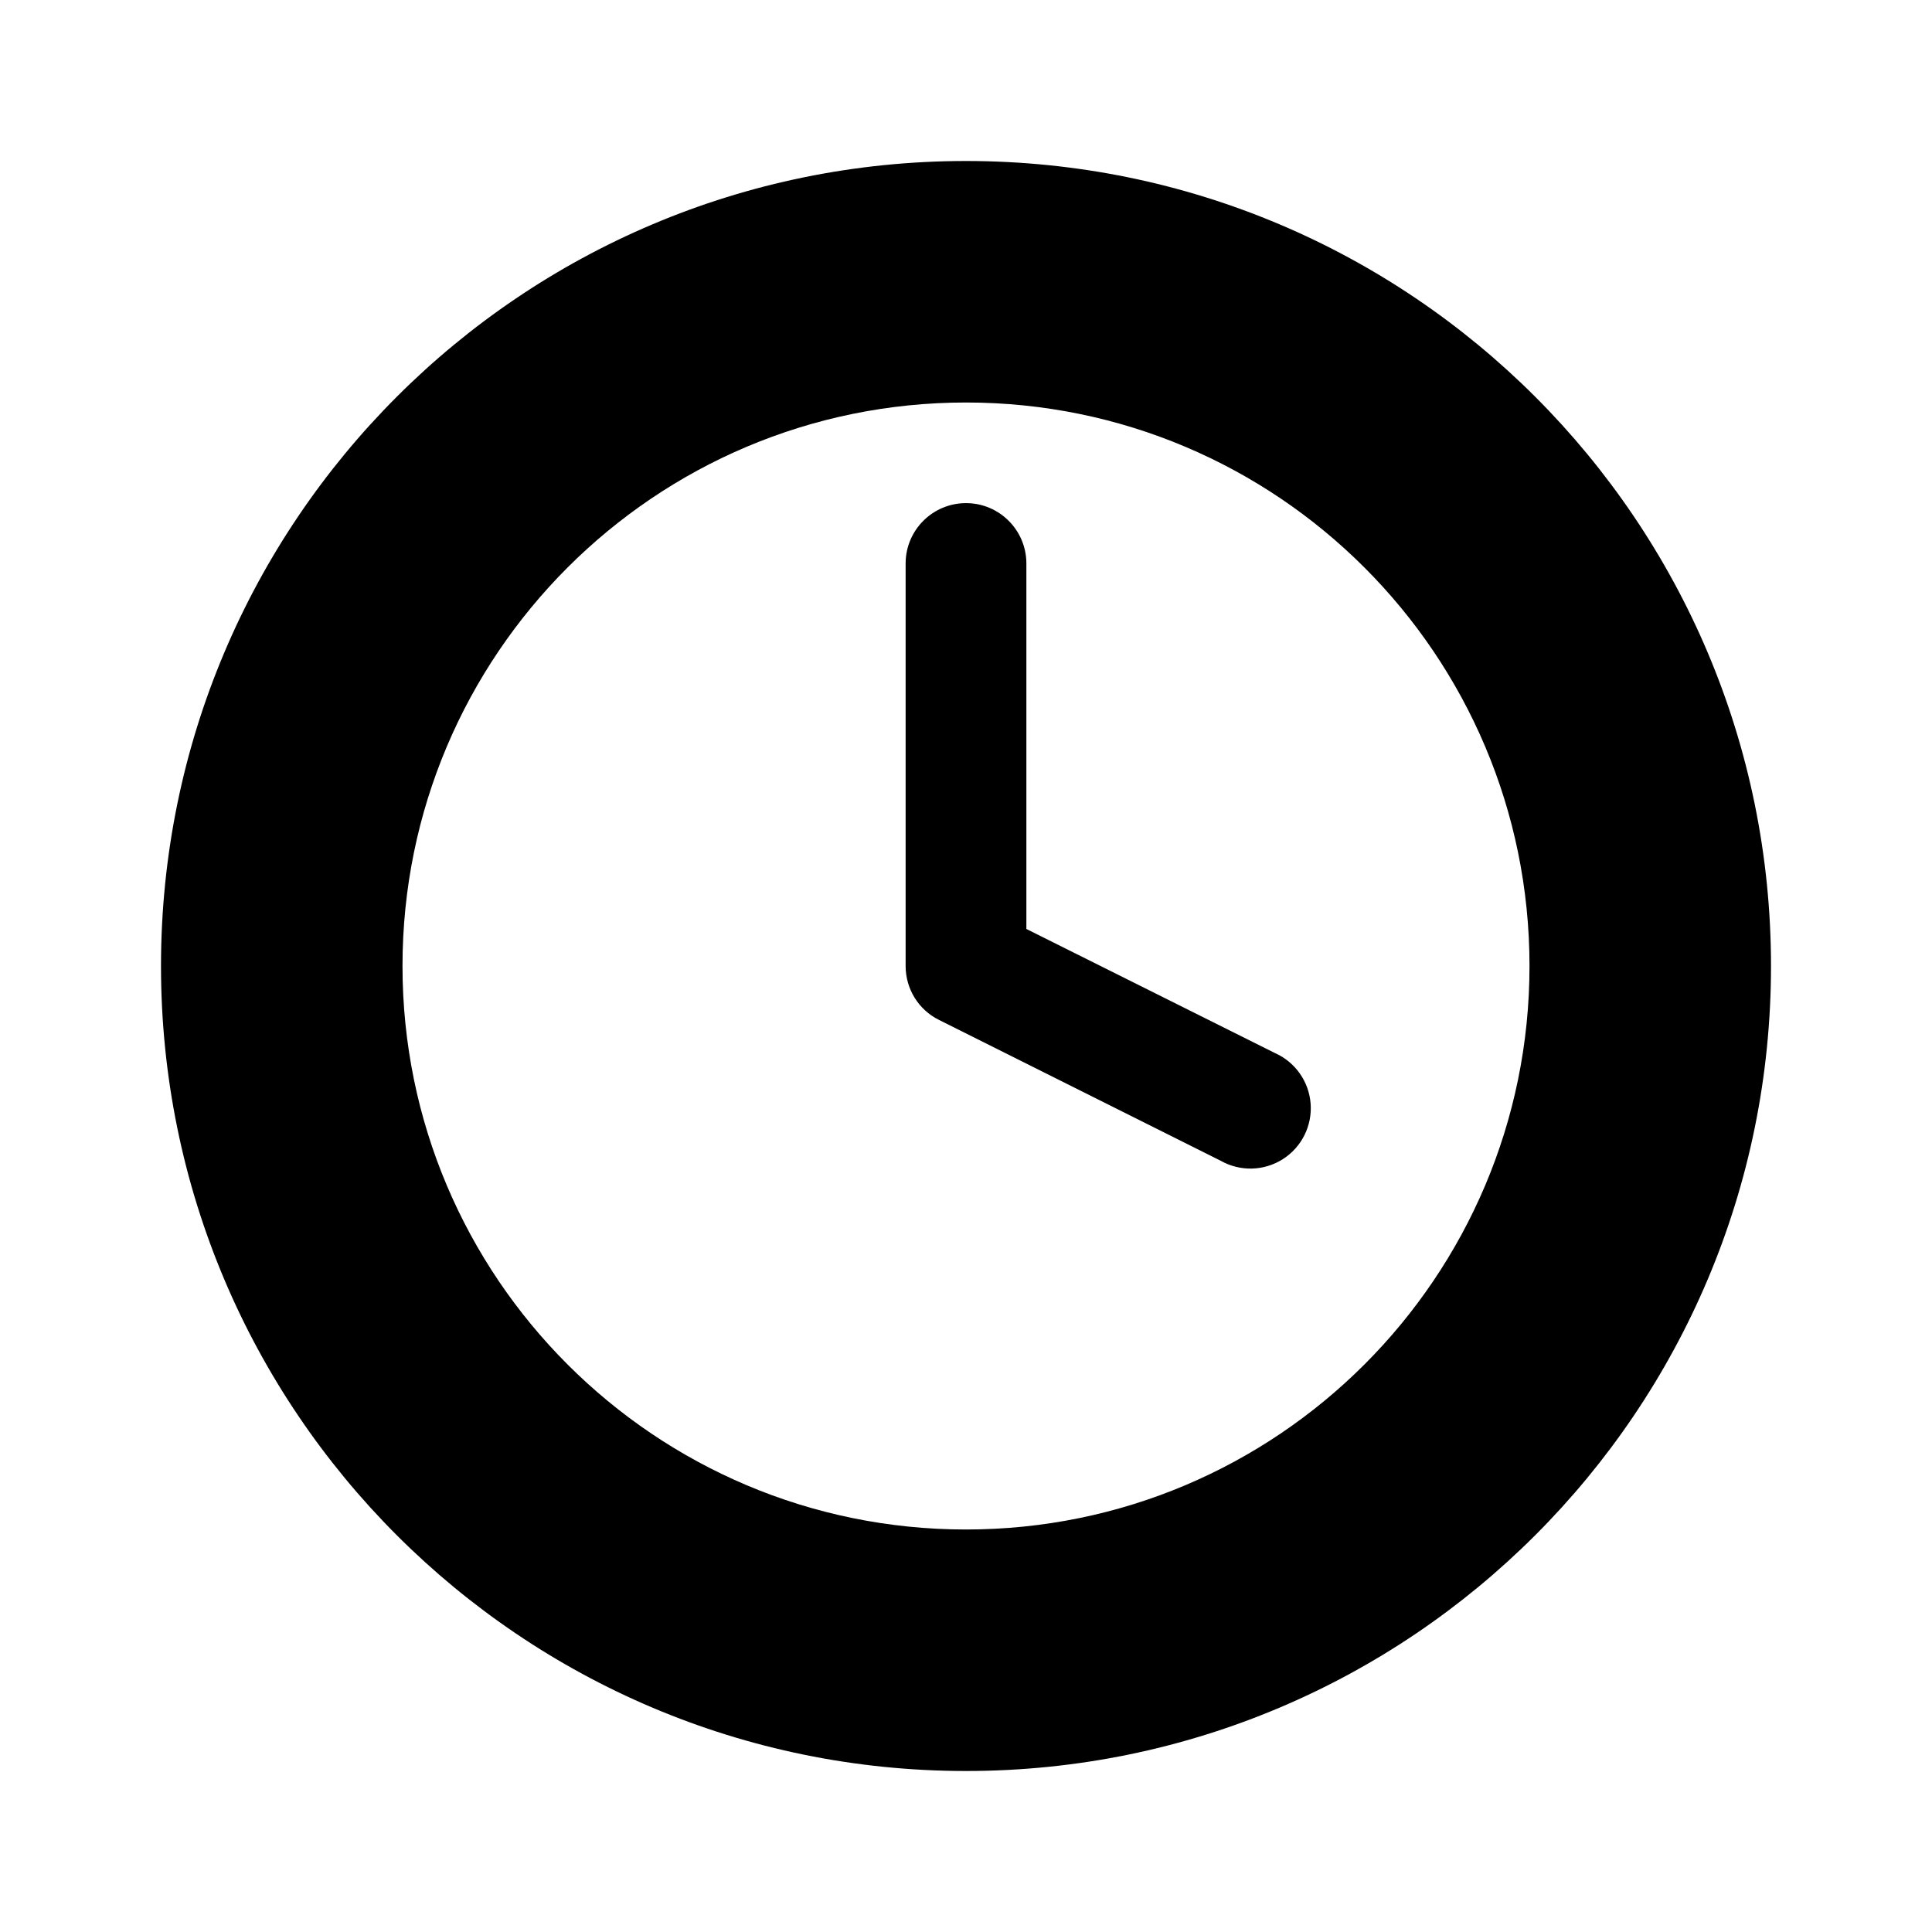
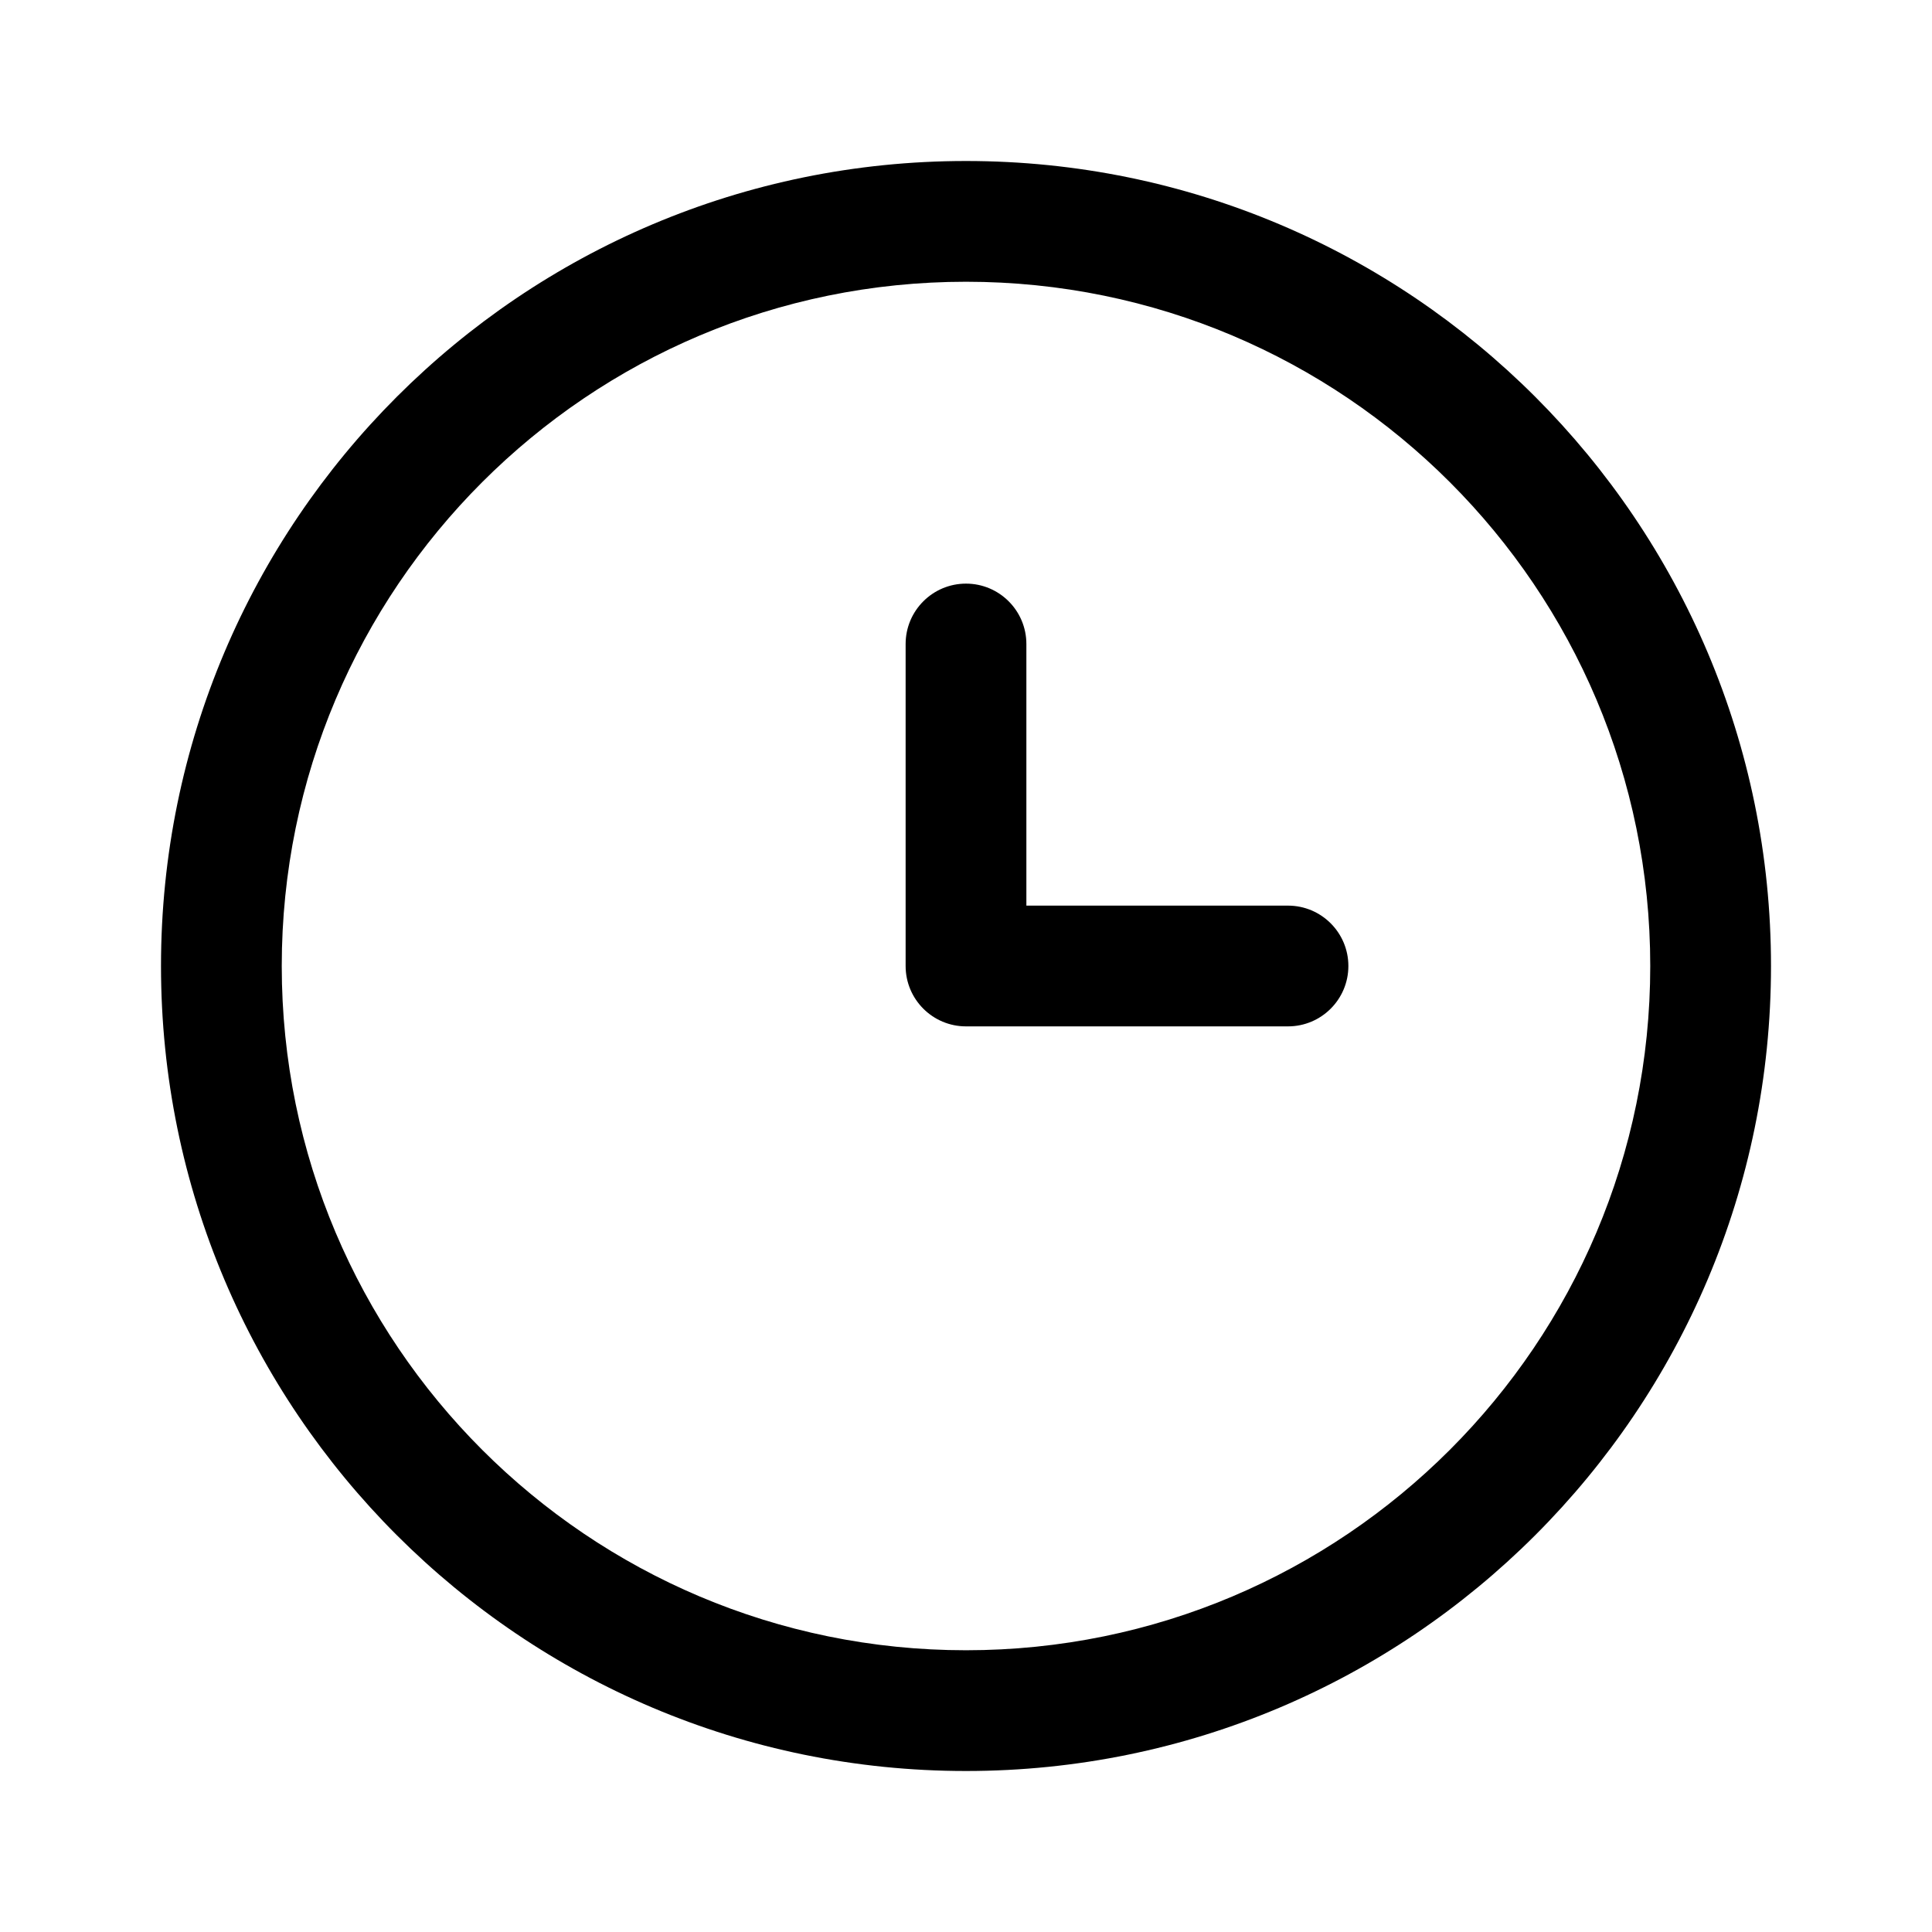
<svg xmlns="http://www.w3.org/2000/svg" width="24" height="24" viewBox="0 0 24 24" fill="none">
-   <path fill-rule="evenodd" clip-rule="evenodd" d="M12 2C6.477 2 2 6.477 2 12s4.477 10 10 10 10-4.477 10-10S17.523 2 12 2Zm0 3a7 7 0 1 1 0 14 7 7 0 0 1 0-14Z" fill="currentColor" />
-   <path d="M12.75 7a.75.75 0 0 0-1.5 0v5c0 .284.16.544.415.67l3.5 1.75a.75.75 0 1 0 .67-1.34L12.75 11.54V7Z" fill="currentColor" />
+   <path d="M12 2C17.523 2 22 6.478 22 12C22 17.522 17.523 22 12 22C6.478 22 2 17.522 2 12C2 6.478 6.478 2 12 2ZM12 3.5C7.306 3.5 3.5 7.306 3.5 12C3.5 16.694 7.306 20.5 12 20.5C16.695 20.5 20.5 16.694 20.5 12C20.5 7.306 16.695 3.5 12 3.5ZM12 7.25C12.414 7.25 12.75 7.586 12.75 8V11.25H16C16.414 11.25 16.75 11.586 16.75 12C16.75 12.414 16.414 12.75 16 12.75H12C11.586 12.75 11.25 12.414 11.25 12V8C11.25 7.586 11.586 7.25 12 7.25Z" fill="currentColor" />
</svg>
